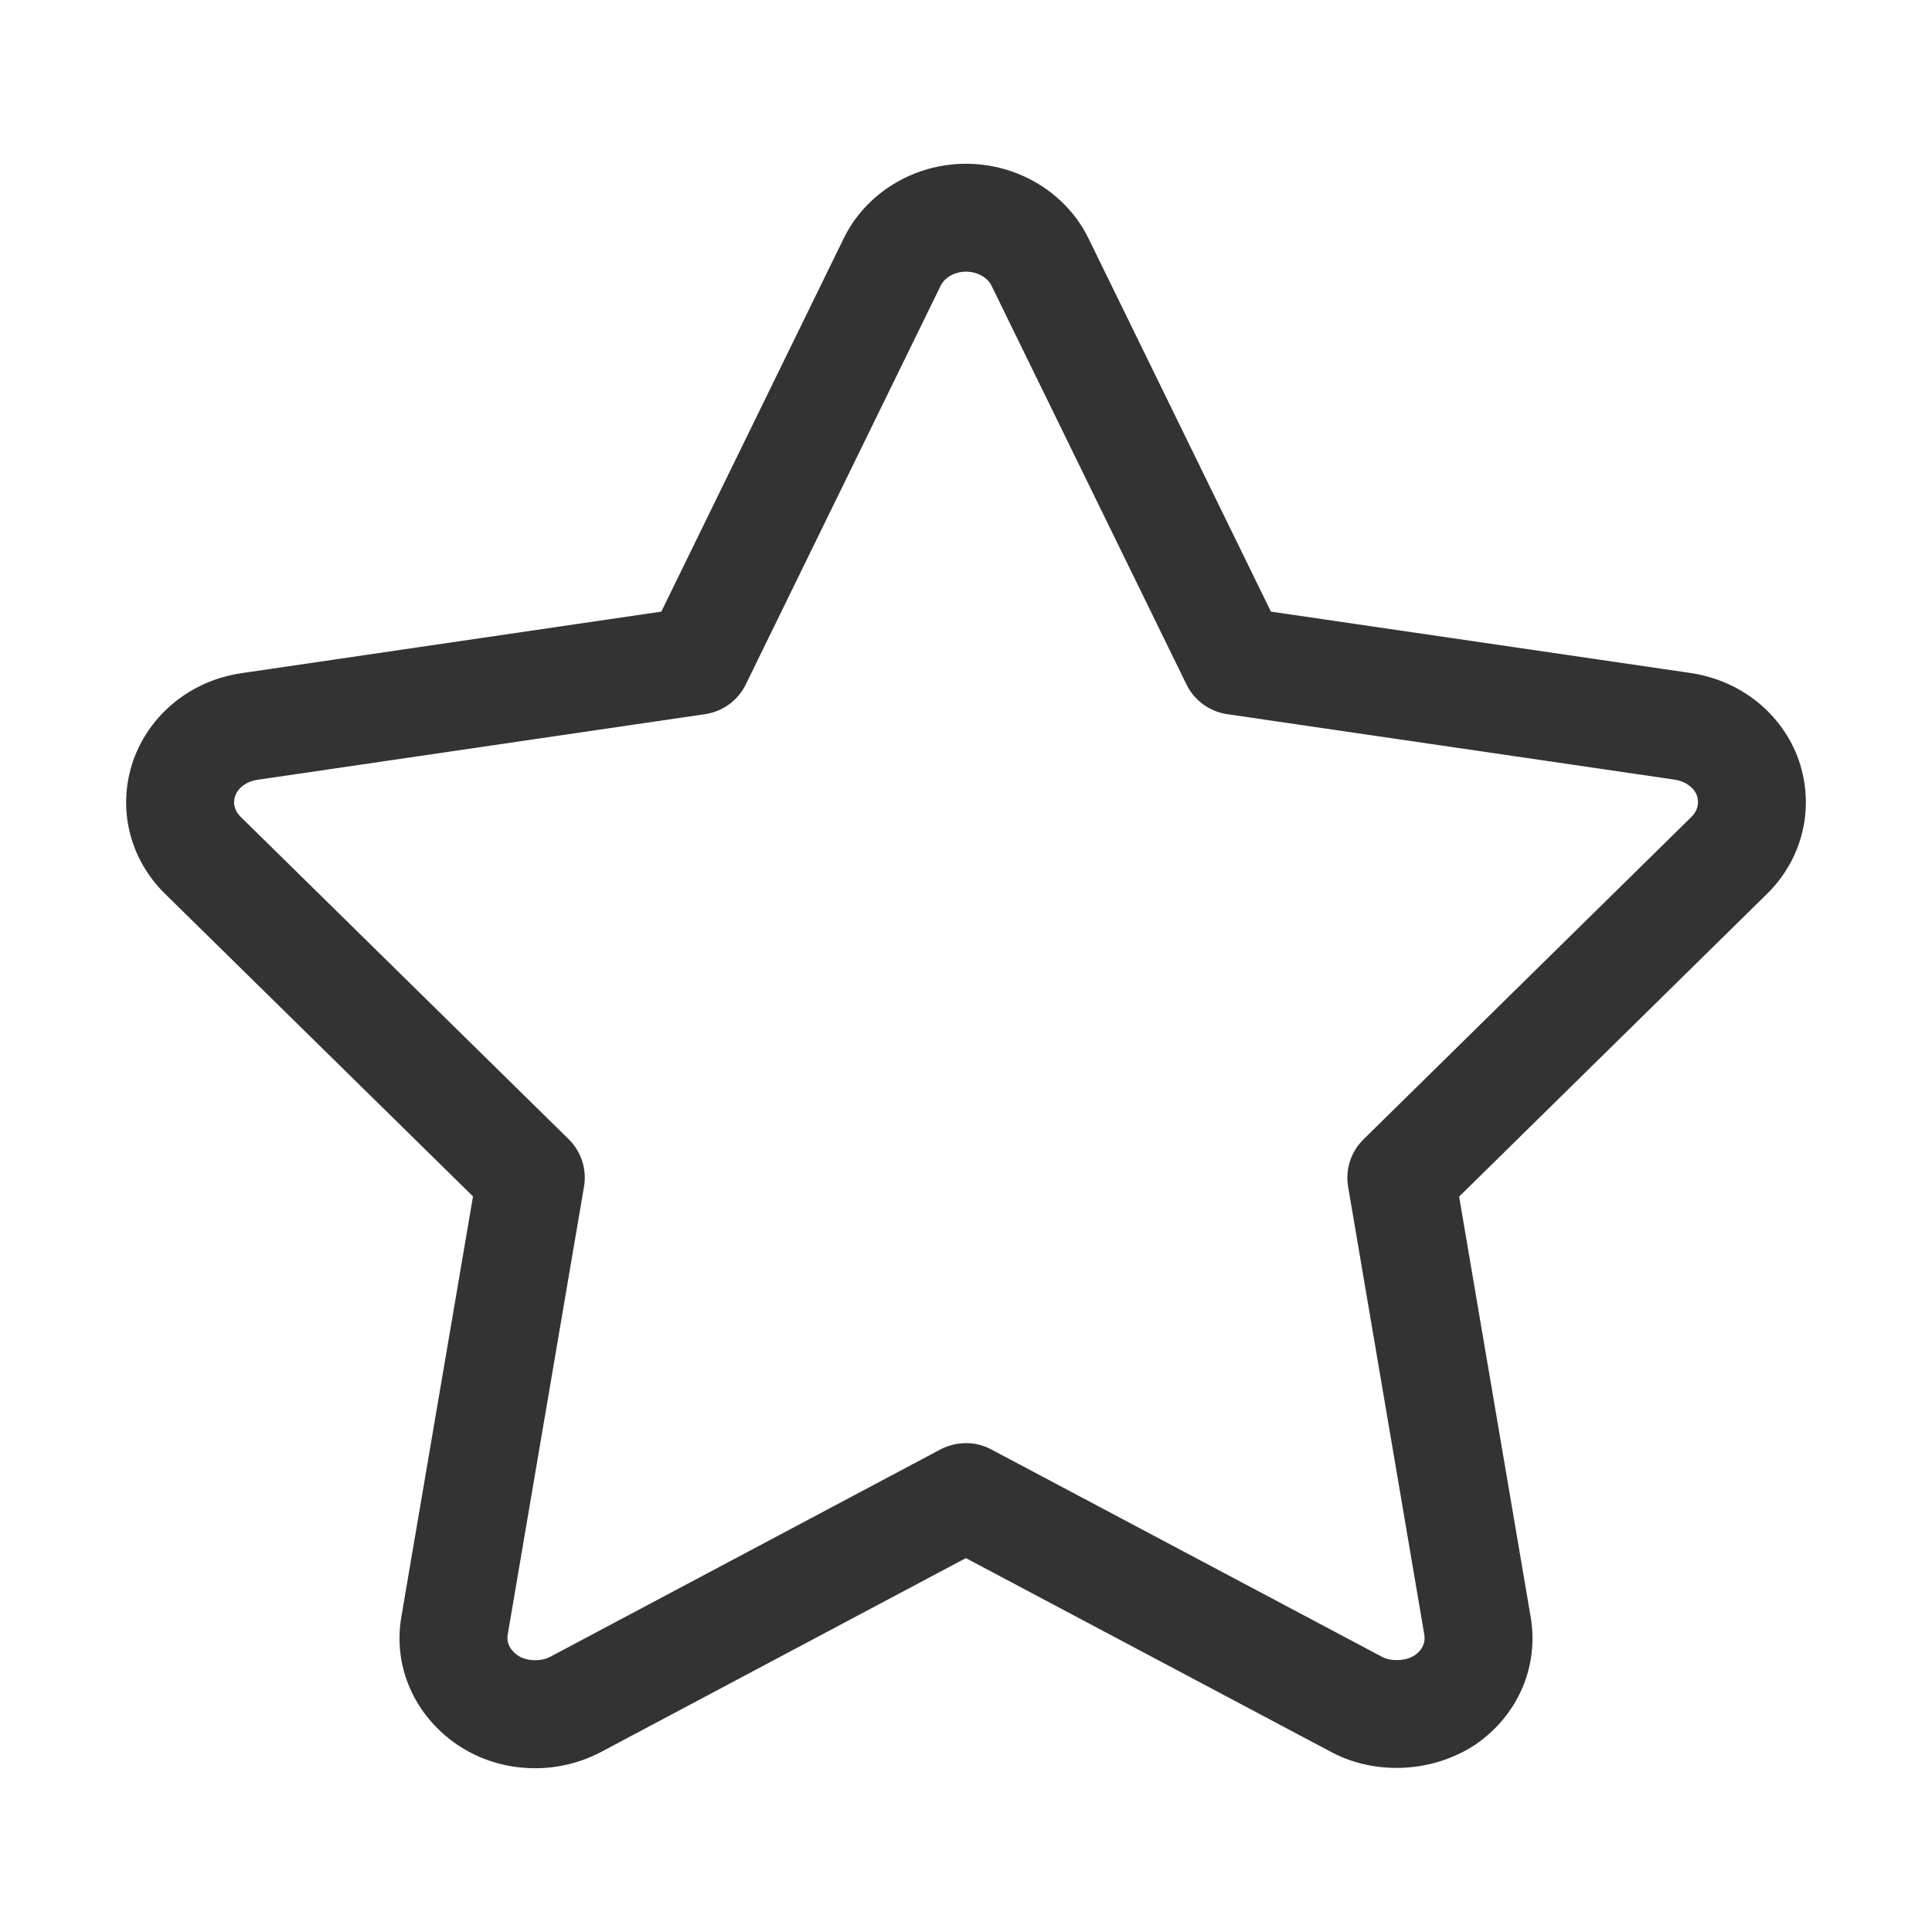
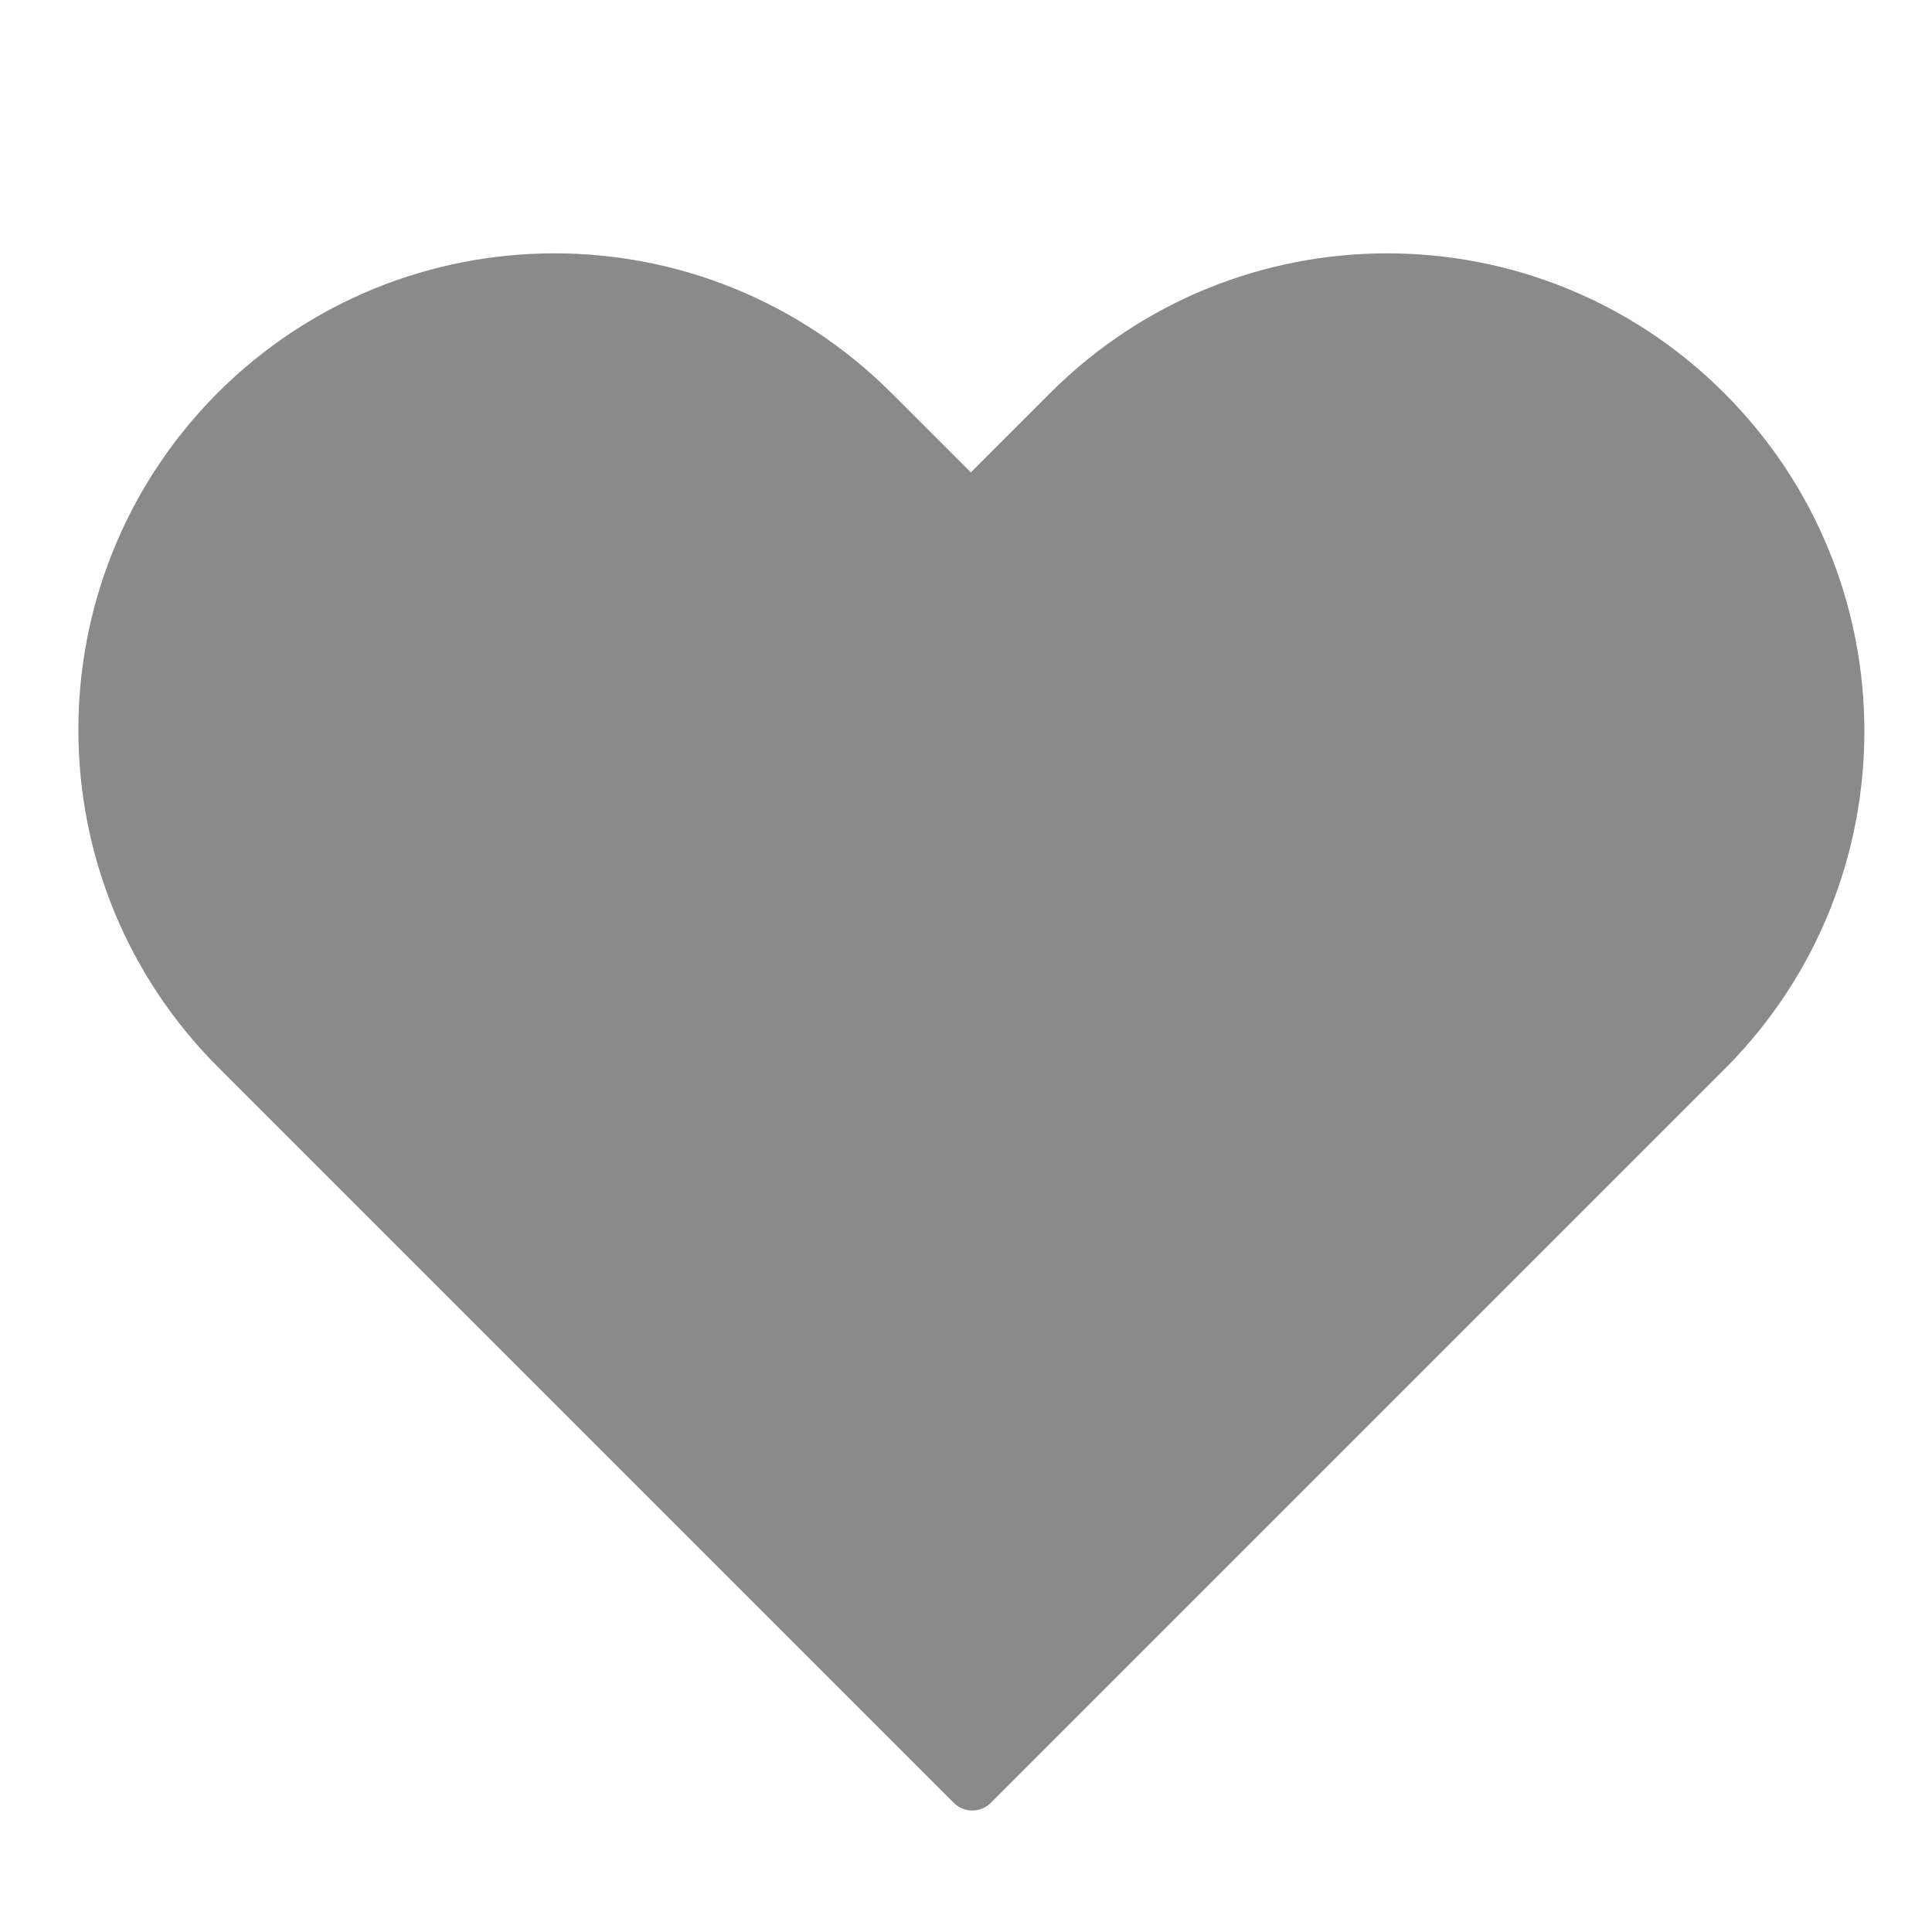
- <svg xmlns="http://www.w3.org/2000/svg" class="icon" width="200px" height="200.00px" viewBox="0 0 1024 1024" version="1.1">
-   <path fill="#333333" d="M953.395 402.916c-8.677-24.556-30.668-42.291-57.407-46.221l-222.372-32.524L576.974 126.466c-11.677-24.065-37.161-39.673-64.992-39.673-27.721 0-53.152 15.606-64.828 39.617l-96.643 197.759-222.59 32.633c-26.629 3.928-48.566 21.609-57.298 46.275-8.622 24.939-2.183 51.95 16.807 70.613l163.272 160.434-37.926 222.535c-4.639 26.356 6.658 52.44 29.632 68.102 12.06 8.13 26.303 12.441 41.2 12.441 12.06 0 23.956-2.892 34.651-8.459l193.667-102.918 194.431 103.192c23.356 12.06 53.26 10.423 75.578-4.311 22.647-15.498 33.888-41.582 29.304-67.94l-37.872-222.533 163.381-160.654C955.577 454.92 961.963 427.963 953.395 402.916zM896.588 432.874 722.676 603.895c-6.713 6.603-9.713 15.989-8.131 25.211l40.382 237.377c0.709 4.203-1.2 8.186-5.02 10.805-4.638 3.166-12.659 3.33-17.08 1.038L525.353 768.203c-8.404-4.475-18.444-4.365-26.848 0L291.576 878.16c-5.13 2.621-12.605 2.346-17.08-0.709-1.964-1.309-6.439-5.075-5.402-11.076l40.436-237.377c1.582-9.224-1.419-18.61-8.131-25.213L127.486 432.874c-3.111-3.056-4.202-7.149-2.893-10.859 1.582-4.529 6.057-7.803 11.678-8.677l237.432-34.815c9.332-1.364 17.407-7.258 21.555-15.716L498.558 151.46c2.183-4.475 7.585-7.476 13.424-7.476 5.948 0 11.406 3.001 13.587 7.531l103.3 211.292c4.147 8.459 12.223 14.352 21.555 15.716l237.214 34.706c5.675 0.873 10.259 4.202 11.787 8.513C900.736 425.726 899.698 429.818 896.588 432.874z" />
+ <svg xmlns="http://www.w3.org/2000/svg" t="1622102126644" class="icon" viewBox="0 0 1024 1024" version="1.1" p-id="11441" width="128" height="128">
+   <defs>
+     <style type="text/css" />
+   </defs>
+   <path d="M913.92 208.384c-98.816-98.816-258.56-98.816-357.376 0l-41.984 41.984-41.984-41.984c-98.816-98.816-258.56-98.816-357.376 0-98.304 98.816-98.304 258.56 0.512 357.376l52.224 52.224 337.408 337.408c5.632 5.632 14.336 5.632 19.968 0l337.408-337.408 52.224-52.224c97.792-98.816 97.792-258.56-1.024-357.376z" fill="#8a8a8a" p-id="11442" data-spm-anchor-id="a313x.7781069.0.i20" class="" />
</svg>
